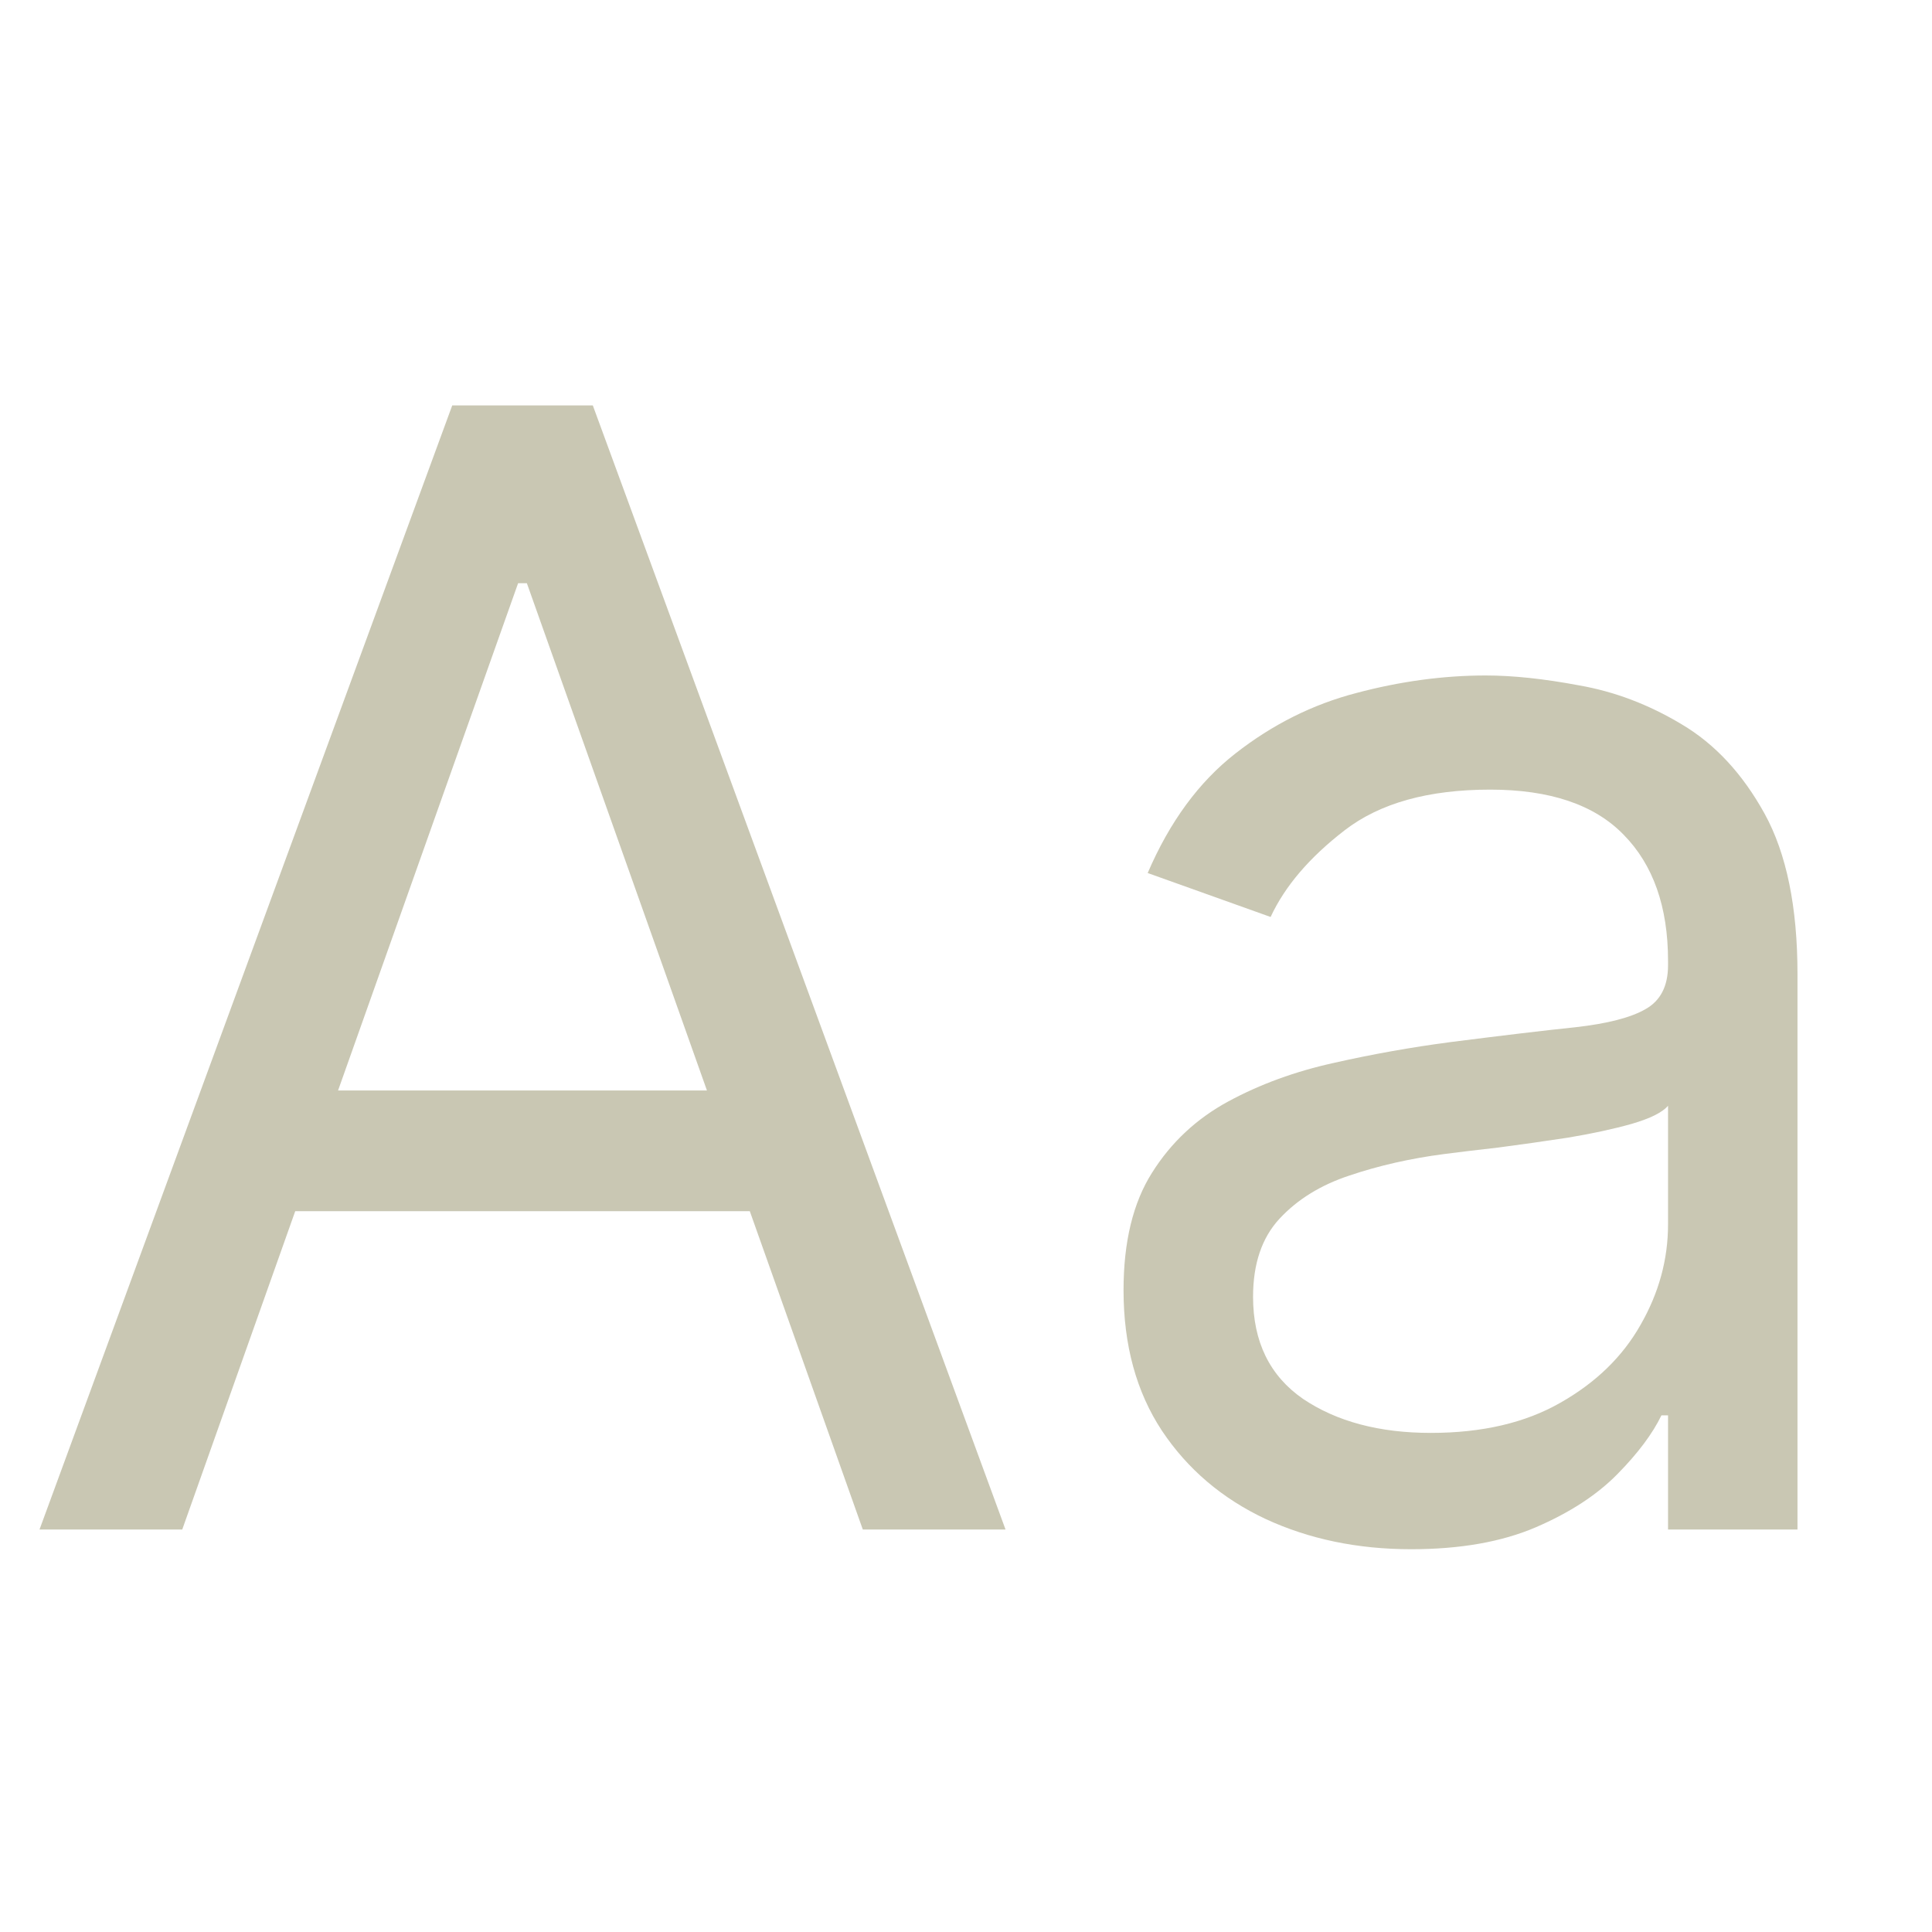
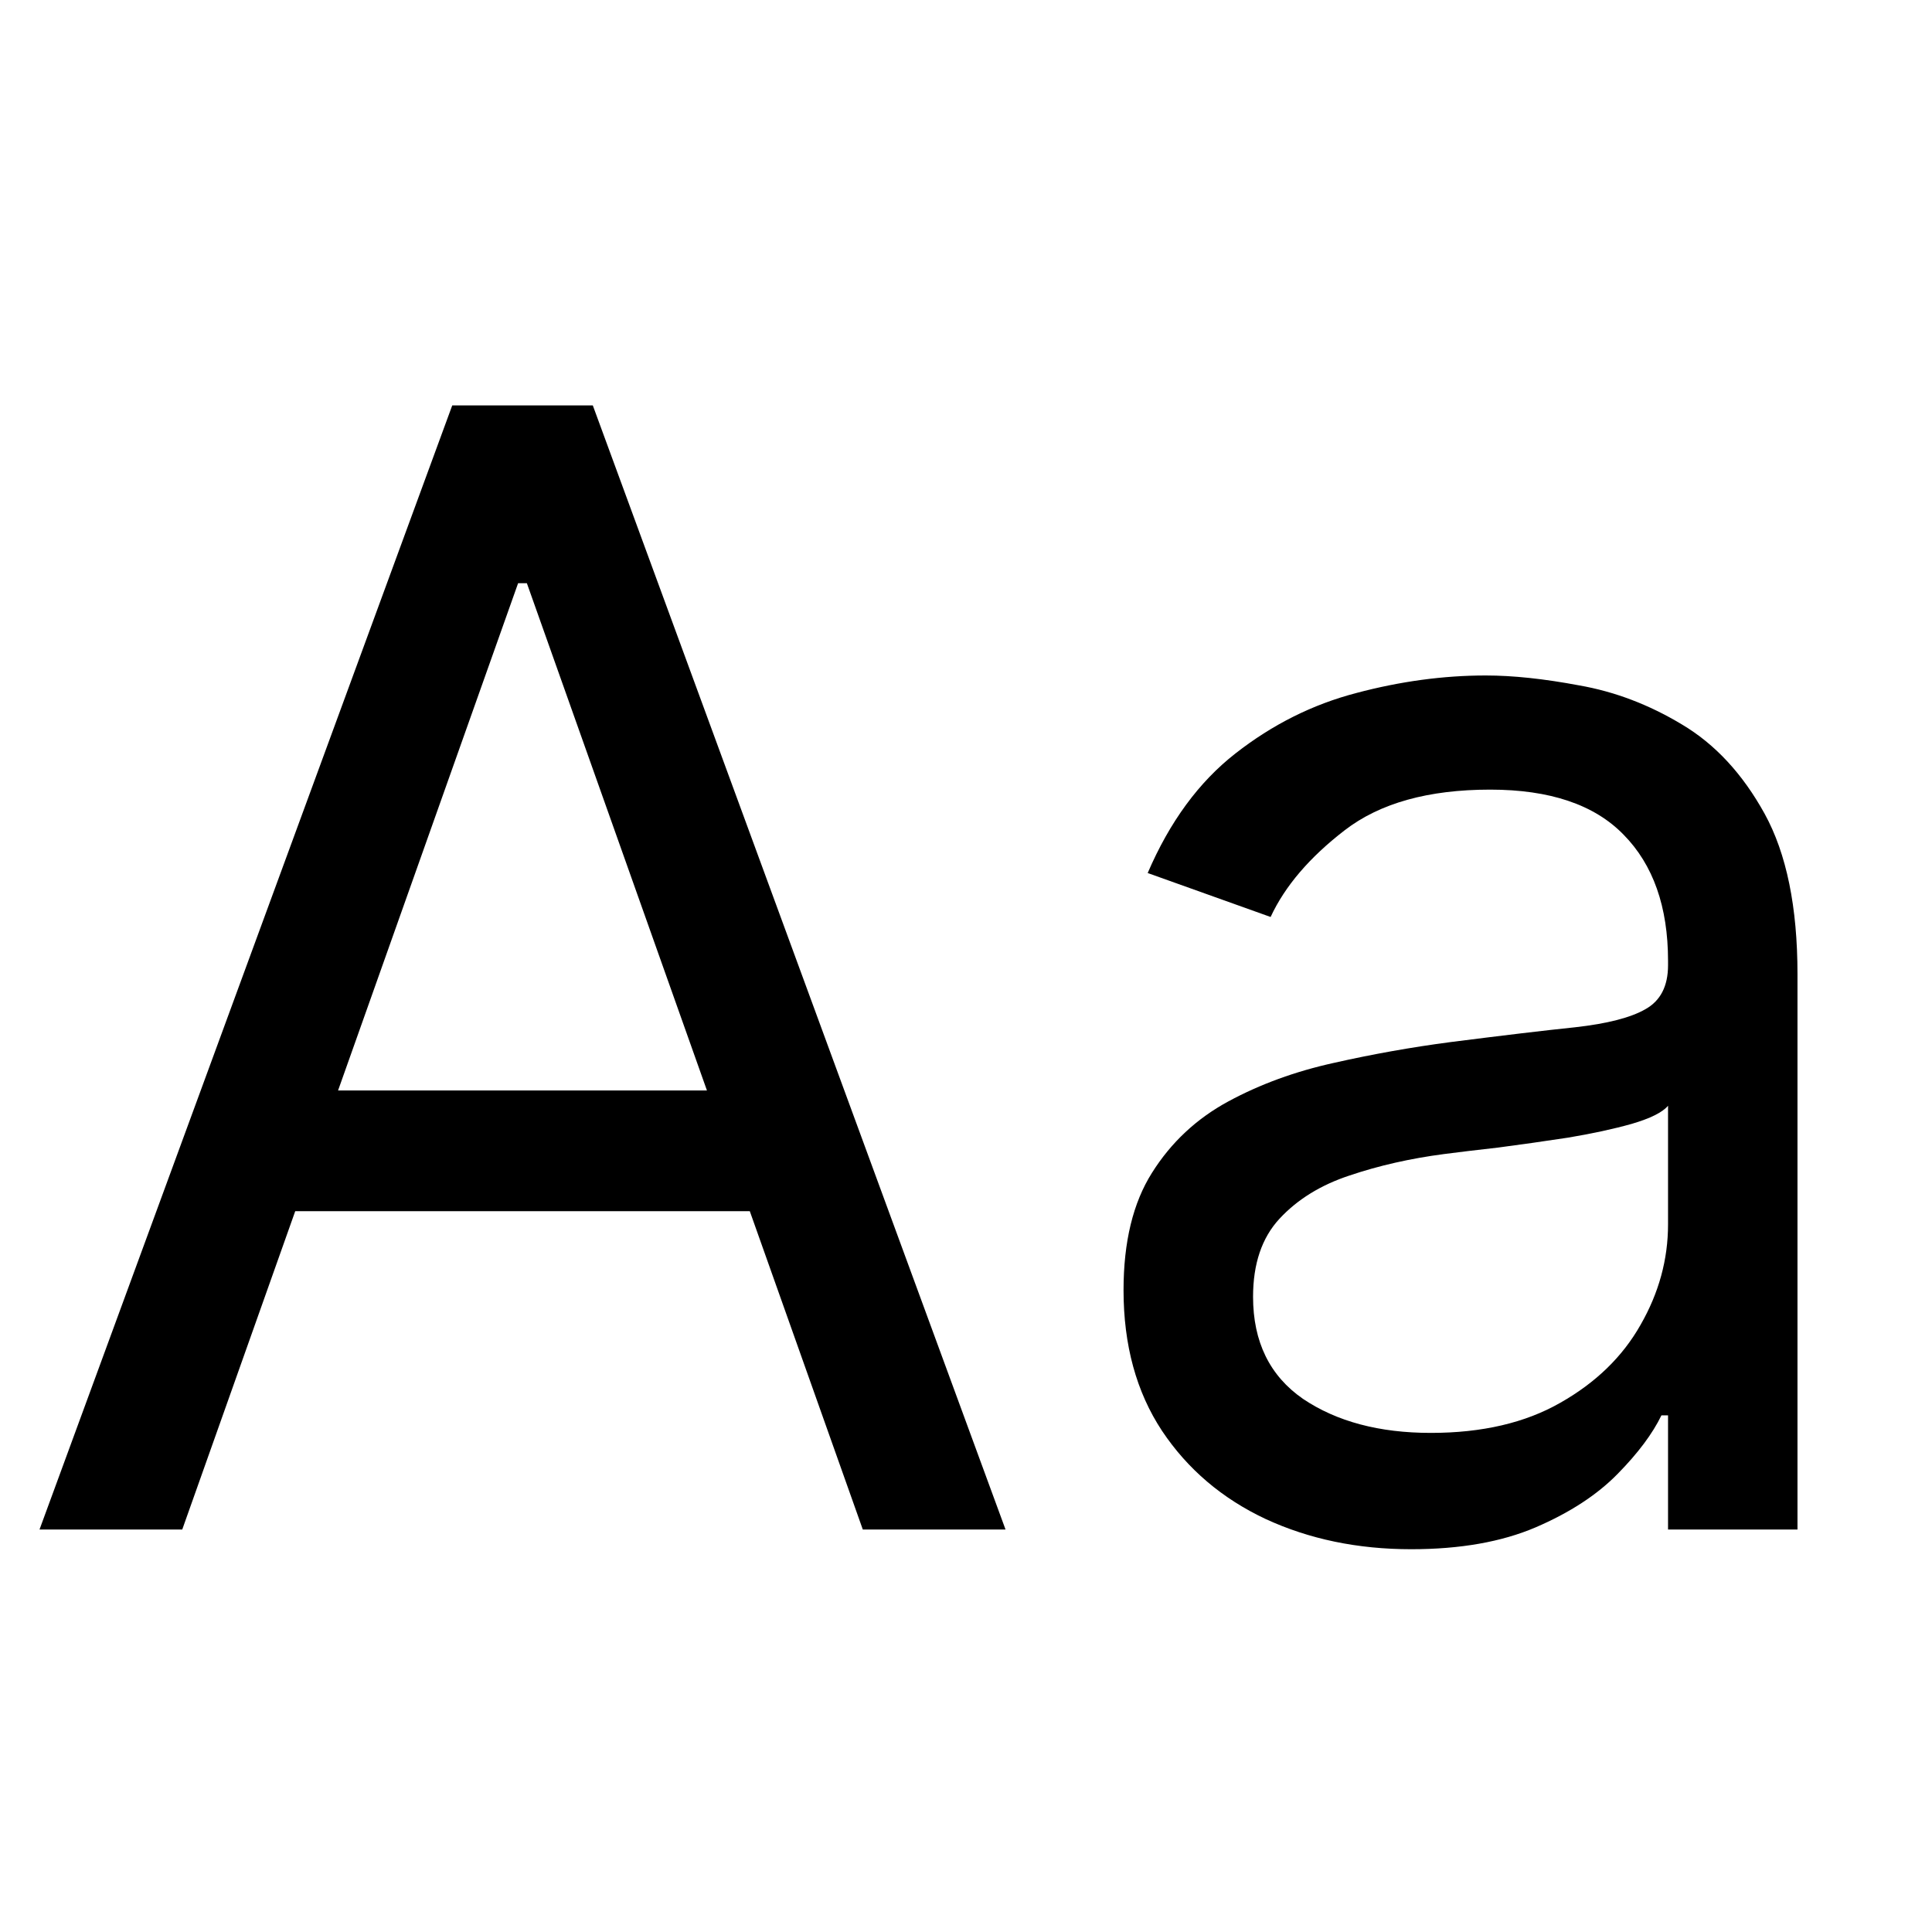
<svg xmlns="http://www.w3.org/2000/svg" width="24" height="24" viewBox="0 0 24 24" fill="none">
-   <path d="M2.264 19H0.491L5.618 5.036H7.364L12.491 19H10.718L6.545 7.245H6.436L2.264 19ZM2.918 13.546H10.064V15.046H2.918V13.546ZM17.529 19.245C16.866 19.245 16.264 19.12 15.723 18.87C15.182 18.616 14.752 18.25 14.434 17.773C14.116 17.291 13.957 16.709 13.957 16.027C13.957 15.427 14.075 14.941 14.311 14.568C14.548 14.191 14.864 13.896 15.259 13.682C15.655 13.468 16.091 13.309 16.568 13.204C17.05 13.095 17.534 13.009 18.02 12.945C18.657 12.864 19.173 12.802 19.568 12.761C19.968 12.716 20.259 12.641 20.441 12.536C20.627 12.432 20.721 12.25 20.721 11.991V11.936C20.721 11.264 20.536 10.741 20.168 10.368C19.805 9.995 19.252 9.809 18.511 9.809C17.743 9.809 17.141 9.977 16.704 10.314C16.268 10.65 15.961 11.009 15.784 11.391L14.257 10.845C14.53 10.209 14.893 9.714 15.348 9.359C15.807 9 16.307 8.75 16.848 8.609C17.393 8.464 17.93 8.391 18.457 8.391C18.793 8.391 19.18 8.432 19.616 8.514C20.057 8.591 20.482 8.752 20.891 8.998C21.305 9.243 21.648 9.614 21.921 10.109C22.193 10.604 22.329 11.268 22.329 12.1V19H20.721V17.582H20.639C20.529 17.809 20.348 18.052 20.093 18.311C19.839 18.57 19.5 18.791 19.077 18.973C18.654 19.154 18.139 19.245 17.529 19.245ZM17.775 17.8C18.411 17.8 18.948 17.675 19.384 17.425C19.825 17.175 20.157 16.852 20.38 16.457C20.607 16.061 20.721 15.646 20.721 15.209V13.736C20.652 13.818 20.502 13.893 20.27 13.961C20.043 14.025 19.779 14.082 19.48 14.132C19.184 14.177 18.895 14.218 18.614 14.255C18.336 14.286 18.111 14.314 17.939 14.336C17.52 14.391 17.13 14.479 16.766 14.602C16.407 14.72 16.116 14.9 15.893 15.141C15.675 15.377 15.566 15.7 15.566 16.109C15.566 16.668 15.773 17.091 16.186 17.377C16.605 17.659 17.134 17.8 17.775 17.8Z" fill="#C9C7B3" />
+   <path d="M2.264 19H0.491L5.618 5.036H7.364L12.491 19H10.718L6.545 7.245H6.436L2.264 19ZM2.918 13.546H10.064V15.046H2.918V13.546ZM17.529 19.245C16.866 19.245 16.264 19.12 15.723 18.87C15.182 18.616 14.752 18.25 14.434 17.773C14.116 17.291 13.957 16.709 13.957 16.027C13.957 15.427 14.075 14.941 14.311 14.568C14.548 14.191 14.864 13.896 15.259 13.682C15.655 13.468 16.091 13.309 16.568 13.204C17.05 13.095 17.534 13.009 18.02 12.945C18.657 12.864 19.173 12.802 19.568 12.761C19.968 12.716 20.259 12.641 20.441 12.536C20.627 12.432 20.721 12.25 20.721 11.991V11.936C20.721 11.264 20.536 10.741 20.168 10.368C19.805 9.995 19.252 9.809 18.511 9.809C17.743 9.809 17.141 9.977 16.704 10.314C16.268 10.65 15.961 11.009 15.784 11.391L14.257 10.845C14.53 10.209 14.893 9.714 15.348 9.359C15.807 9 16.307 8.75 16.848 8.609C17.393 8.464 17.93 8.391 18.457 8.391C18.793 8.391 19.18 8.432 19.616 8.514C20.057 8.591 20.482 8.752 20.891 8.998C21.305 9.243 21.648 9.614 21.921 10.109C22.193 10.604 22.329 11.268 22.329 12.1V19H20.721V17.582H20.639C20.529 17.809 20.348 18.052 20.093 18.311C19.839 18.57 19.5 18.791 19.077 18.973C18.654 19.154 18.139 19.245 17.529 19.245ZM17.775 17.8C18.411 17.8 18.948 17.675 19.384 17.425C19.825 17.175 20.157 16.852 20.38 16.457C20.607 16.061 20.721 15.646 20.721 15.209V13.736C20.652 13.818 20.502 13.893 20.27 13.961C20.043 14.025 19.779 14.082 19.48 14.132C19.184 14.177 18.895 14.218 18.614 14.255C18.336 14.286 18.111 14.314 17.939 14.336C17.52 14.391 17.13 14.479 16.766 14.602C16.407 14.72 16.116 14.9 15.893 15.141C15.675 15.377 15.566 15.7 15.566 16.109C15.566 16.668 15.773 17.091 16.186 17.377C16.605 17.659 17.134 17.8 17.775 17.8Z" fill="currentColor" />
</svg>
